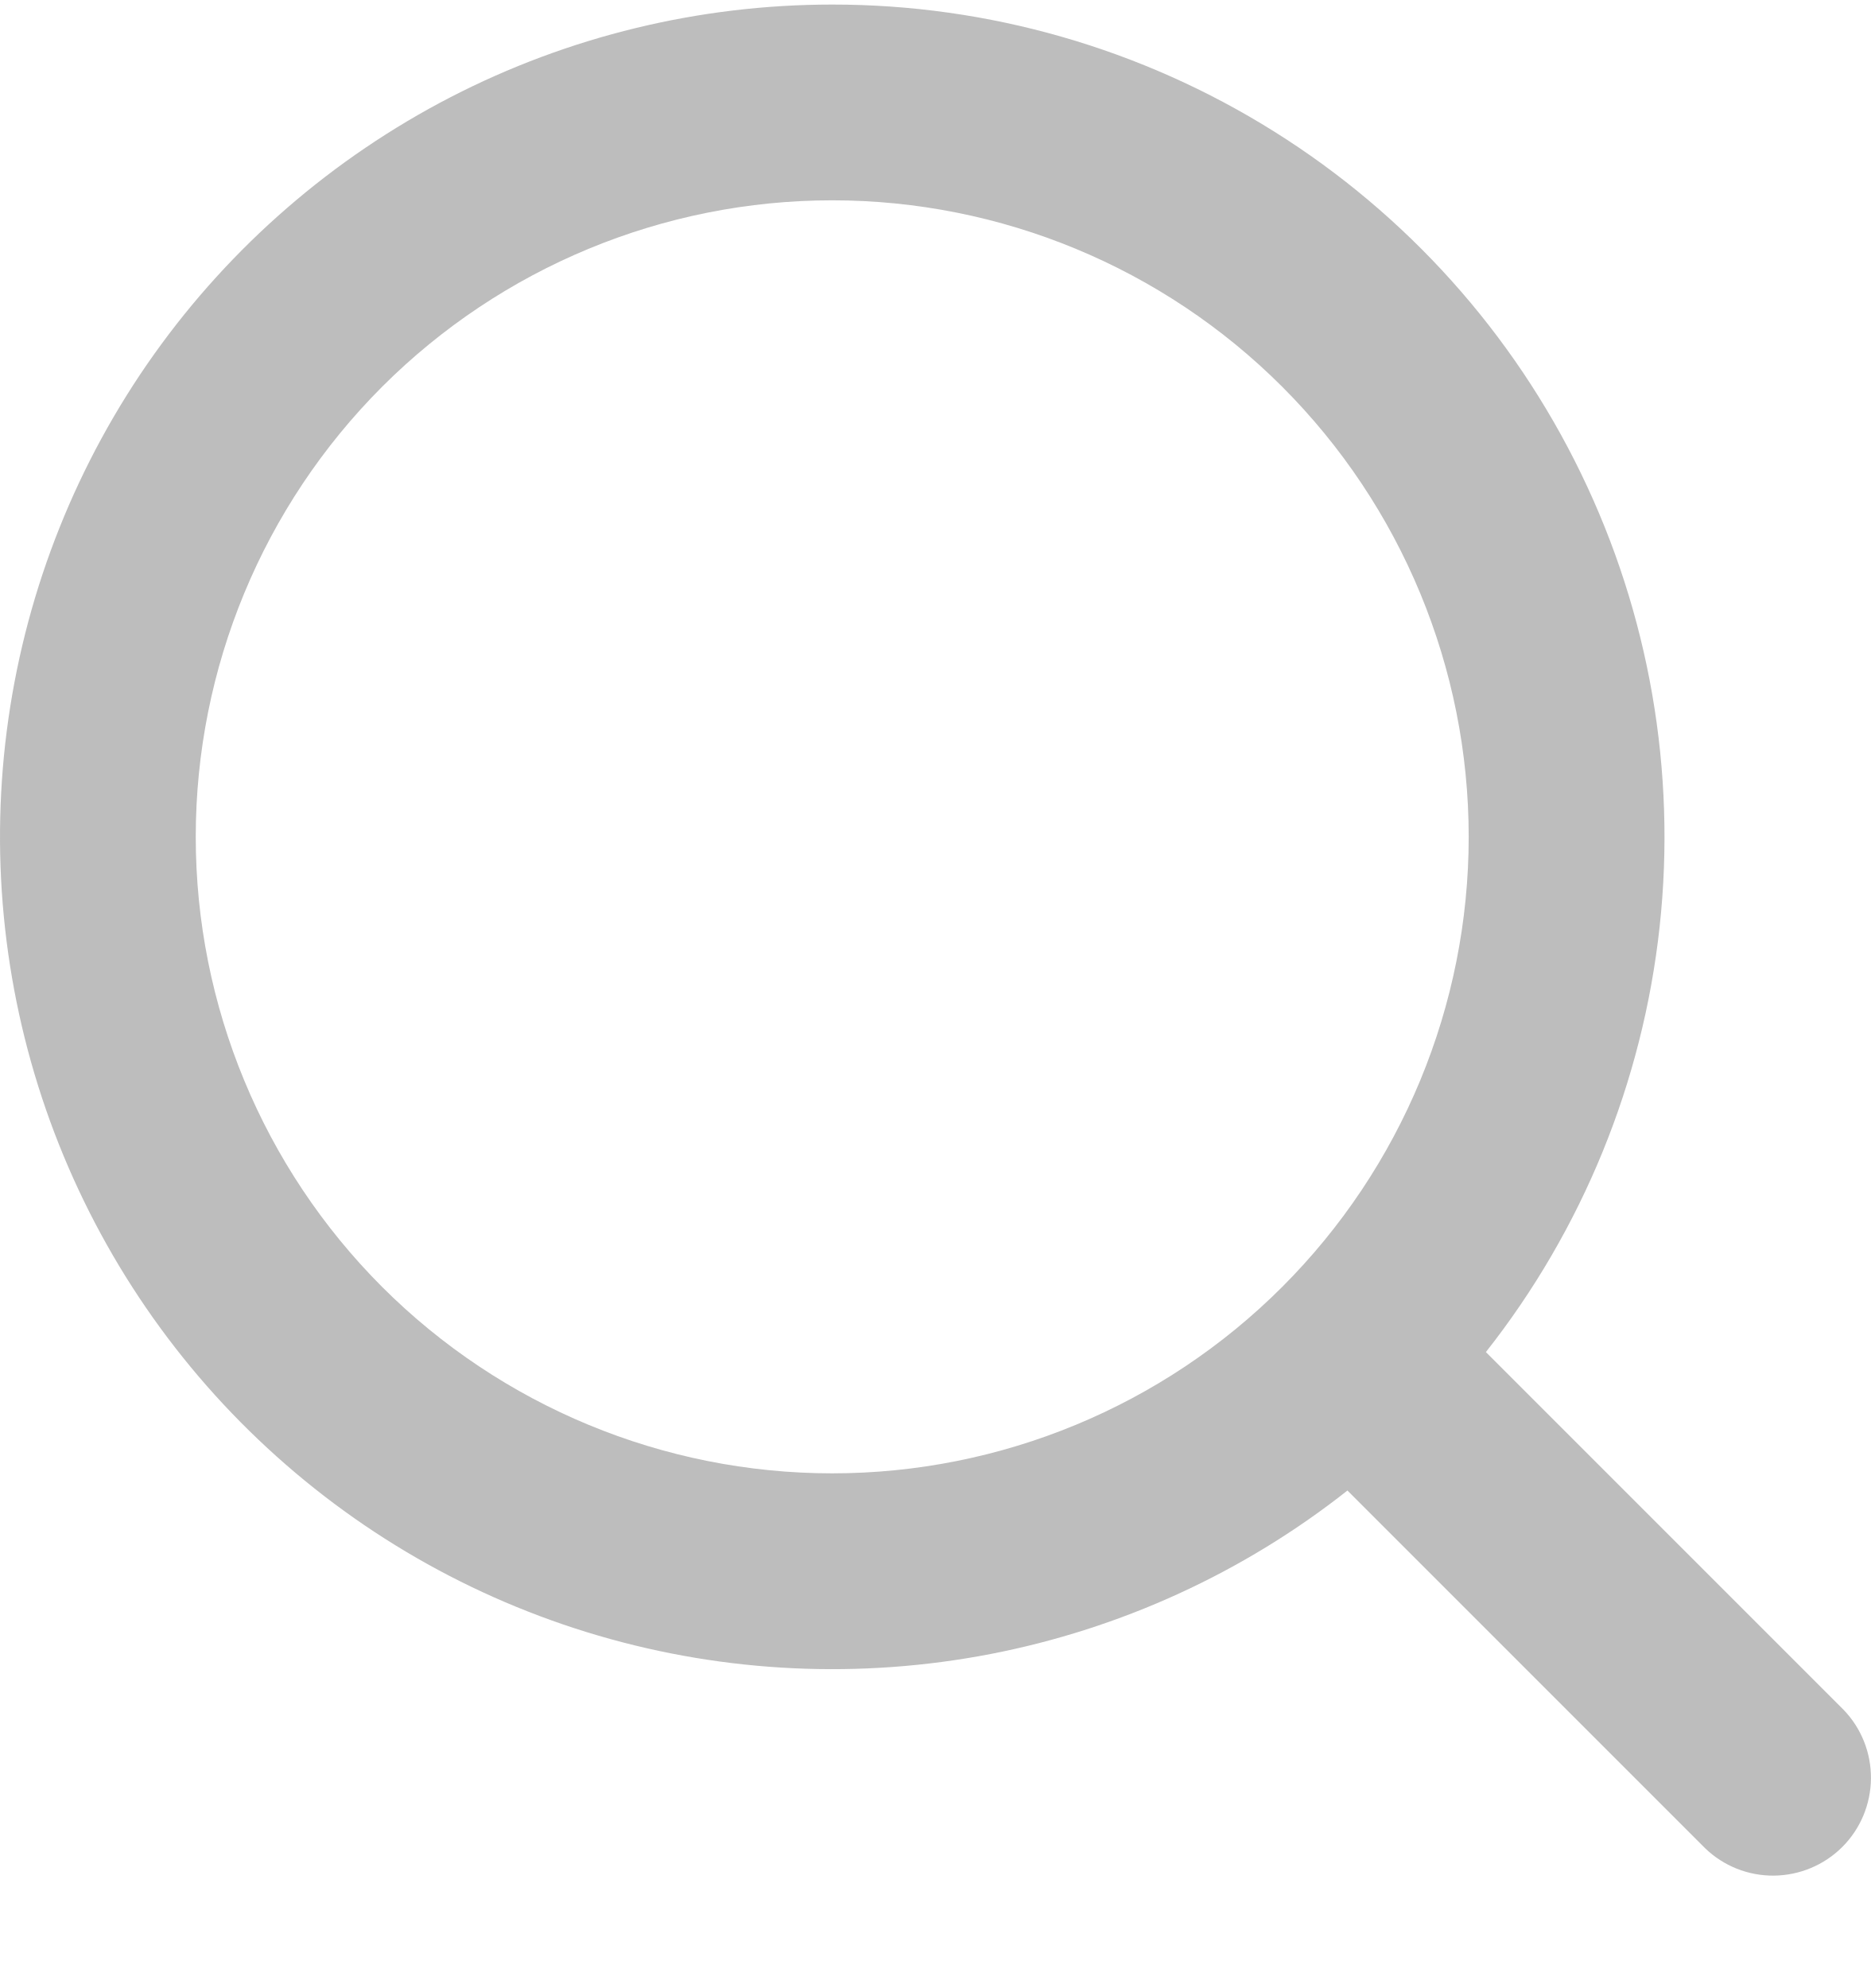
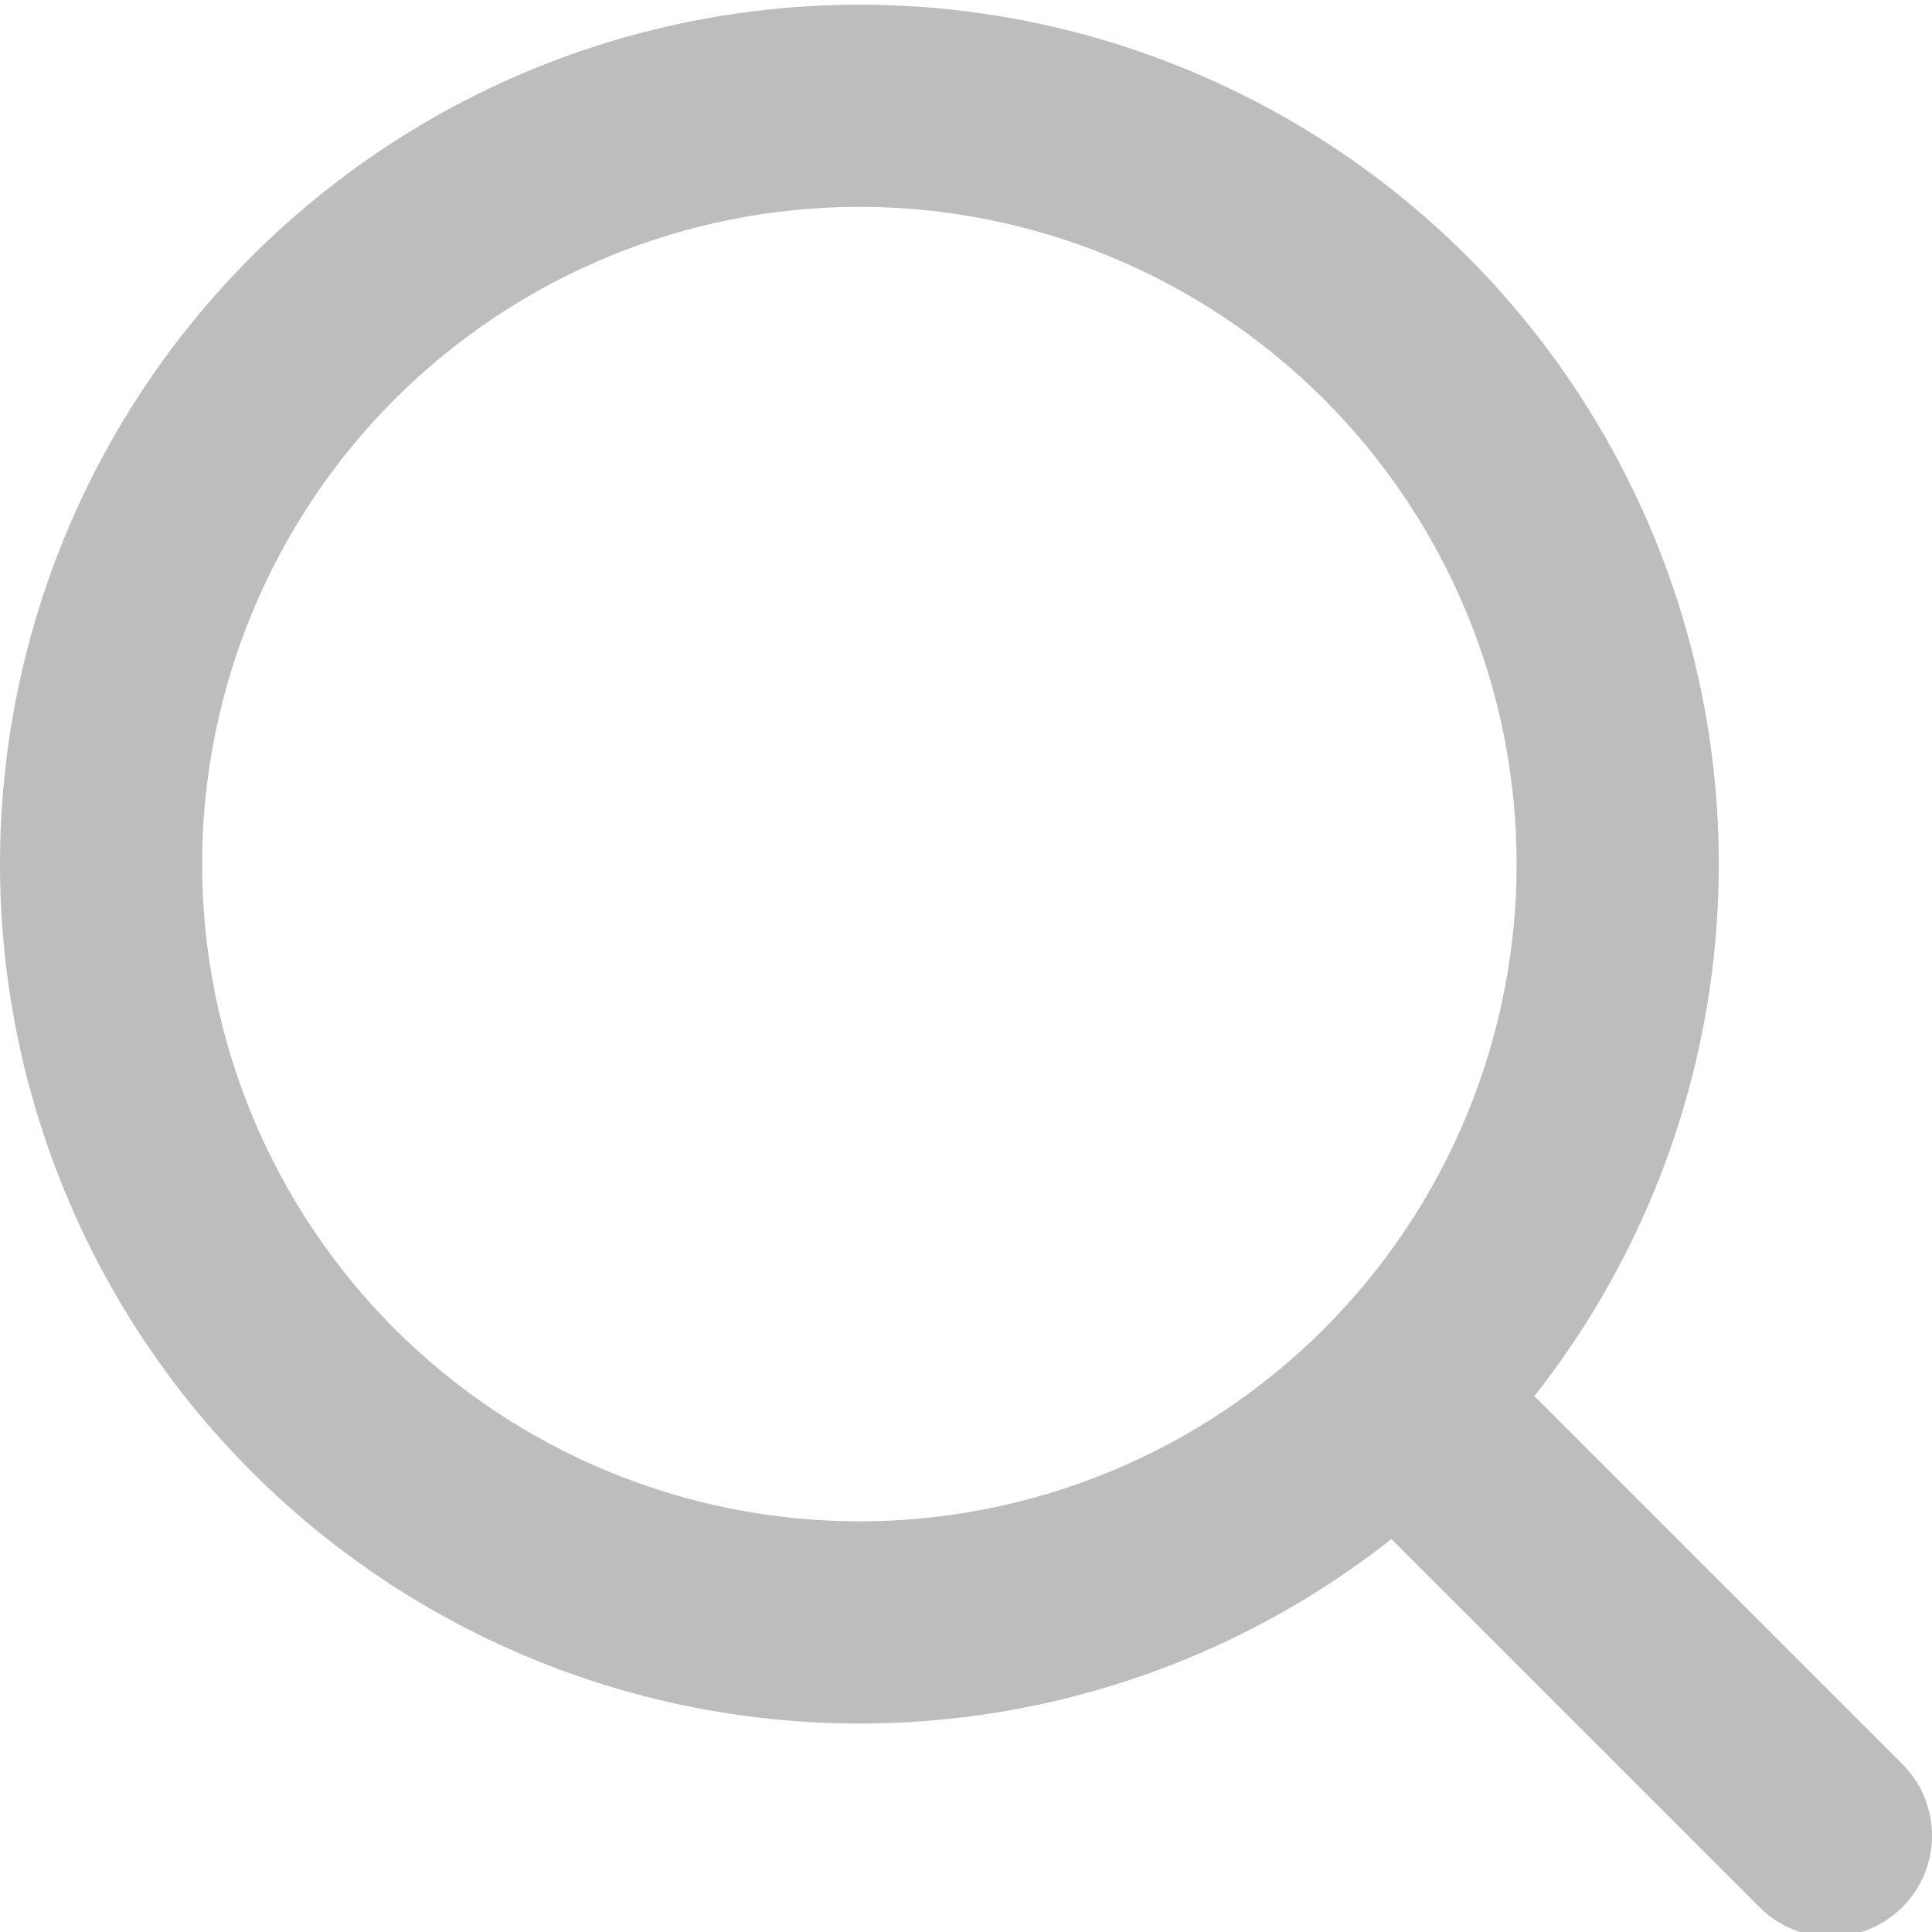
- <svg xmlns="http://www.w3.org/2000/svg" viewBox="0 0 16 17" fill="currentColor">
+ <svg xmlns="http://www.w3.org/2000/svg" viewBox="0 0 16 16" fill="currentColor">
  <path fill-rule="evenodd" clip-rule="evenodd" d="M7.117 0.039C5.982 0.039 4.863 0.31 3.855 0.83C2.846 1.351 1.976 2.105 1.318 3.029C0.66 3.954 0.233 5.023 0.072 6.146C-0.089 7.27 0.021 8.415 0.393 9.488C0.765 10.56 1.387 11.528 2.209 12.31C3.031 13.093 4.028 13.668 5.118 13.987C6.207 14.306 7.357 14.359 8.471 14.144C9.585 13.928 10.632 13.449 11.523 12.746L14.581 15.804C14.739 15.957 14.95 16.041 15.17 16.039C15.389 16.037 15.6 15.949 15.755 15.794C15.91 15.639 15.998 15.429 16 15.209C16.002 14.99 15.918 14.778 15.765 14.62L12.707 11.562C13.534 10.513 14.049 9.251 14.193 7.923C14.337 6.594 14.104 5.252 13.521 4.05C12.938 2.847 12.028 1.833 10.895 1.124C9.763 0.415 8.453 0.038 7.117 0.039ZM1.674 7.156C1.674 5.713 2.248 4.328 3.268 3.307C4.289 2.287 5.673 1.713 7.117 1.713C8.56 1.713 9.945 2.287 10.965 3.307C11.986 4.328 12.56 5.713 12.56 7.156C12.56 8.6 11.986 9.984 10.965 11.005C9.945 12.025 8.56 12.599 7.117 12.599C5.673 12.599 4.289 12.025 3.268 11.005C2.248 9.984 1.674 8.6 1.674 7.156Z" fill="#BDBDBD" />
</svg>
